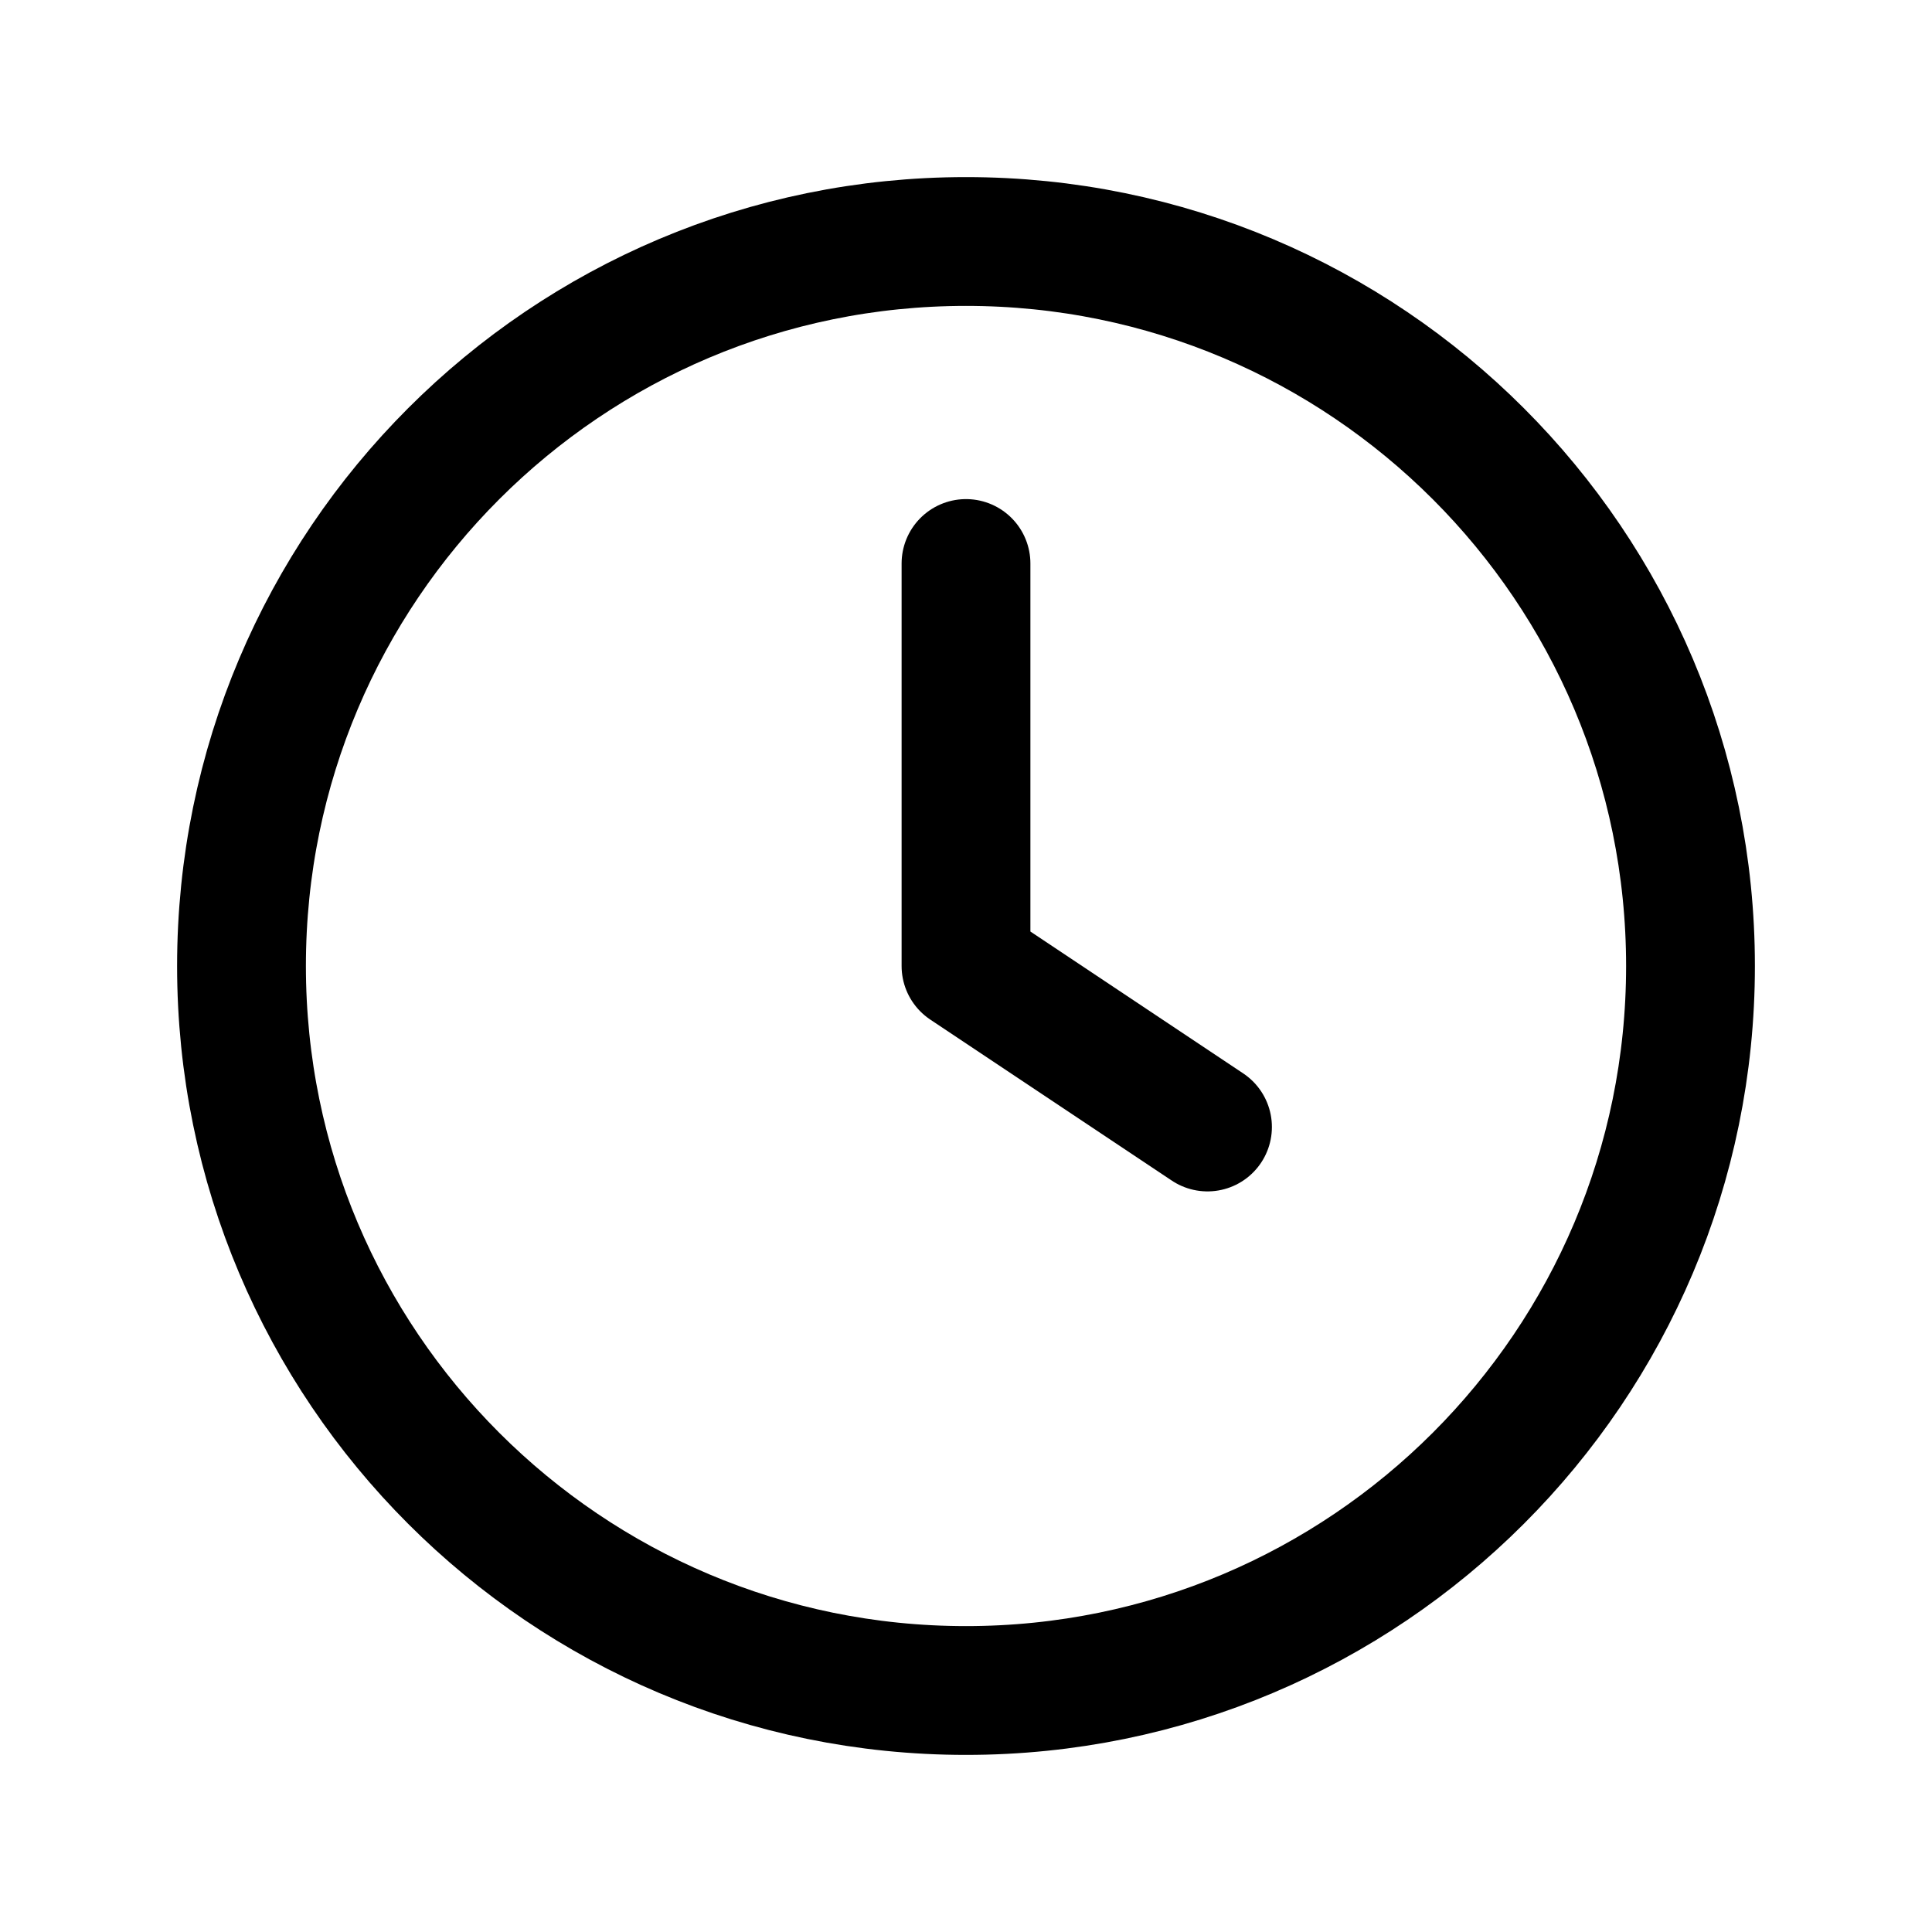
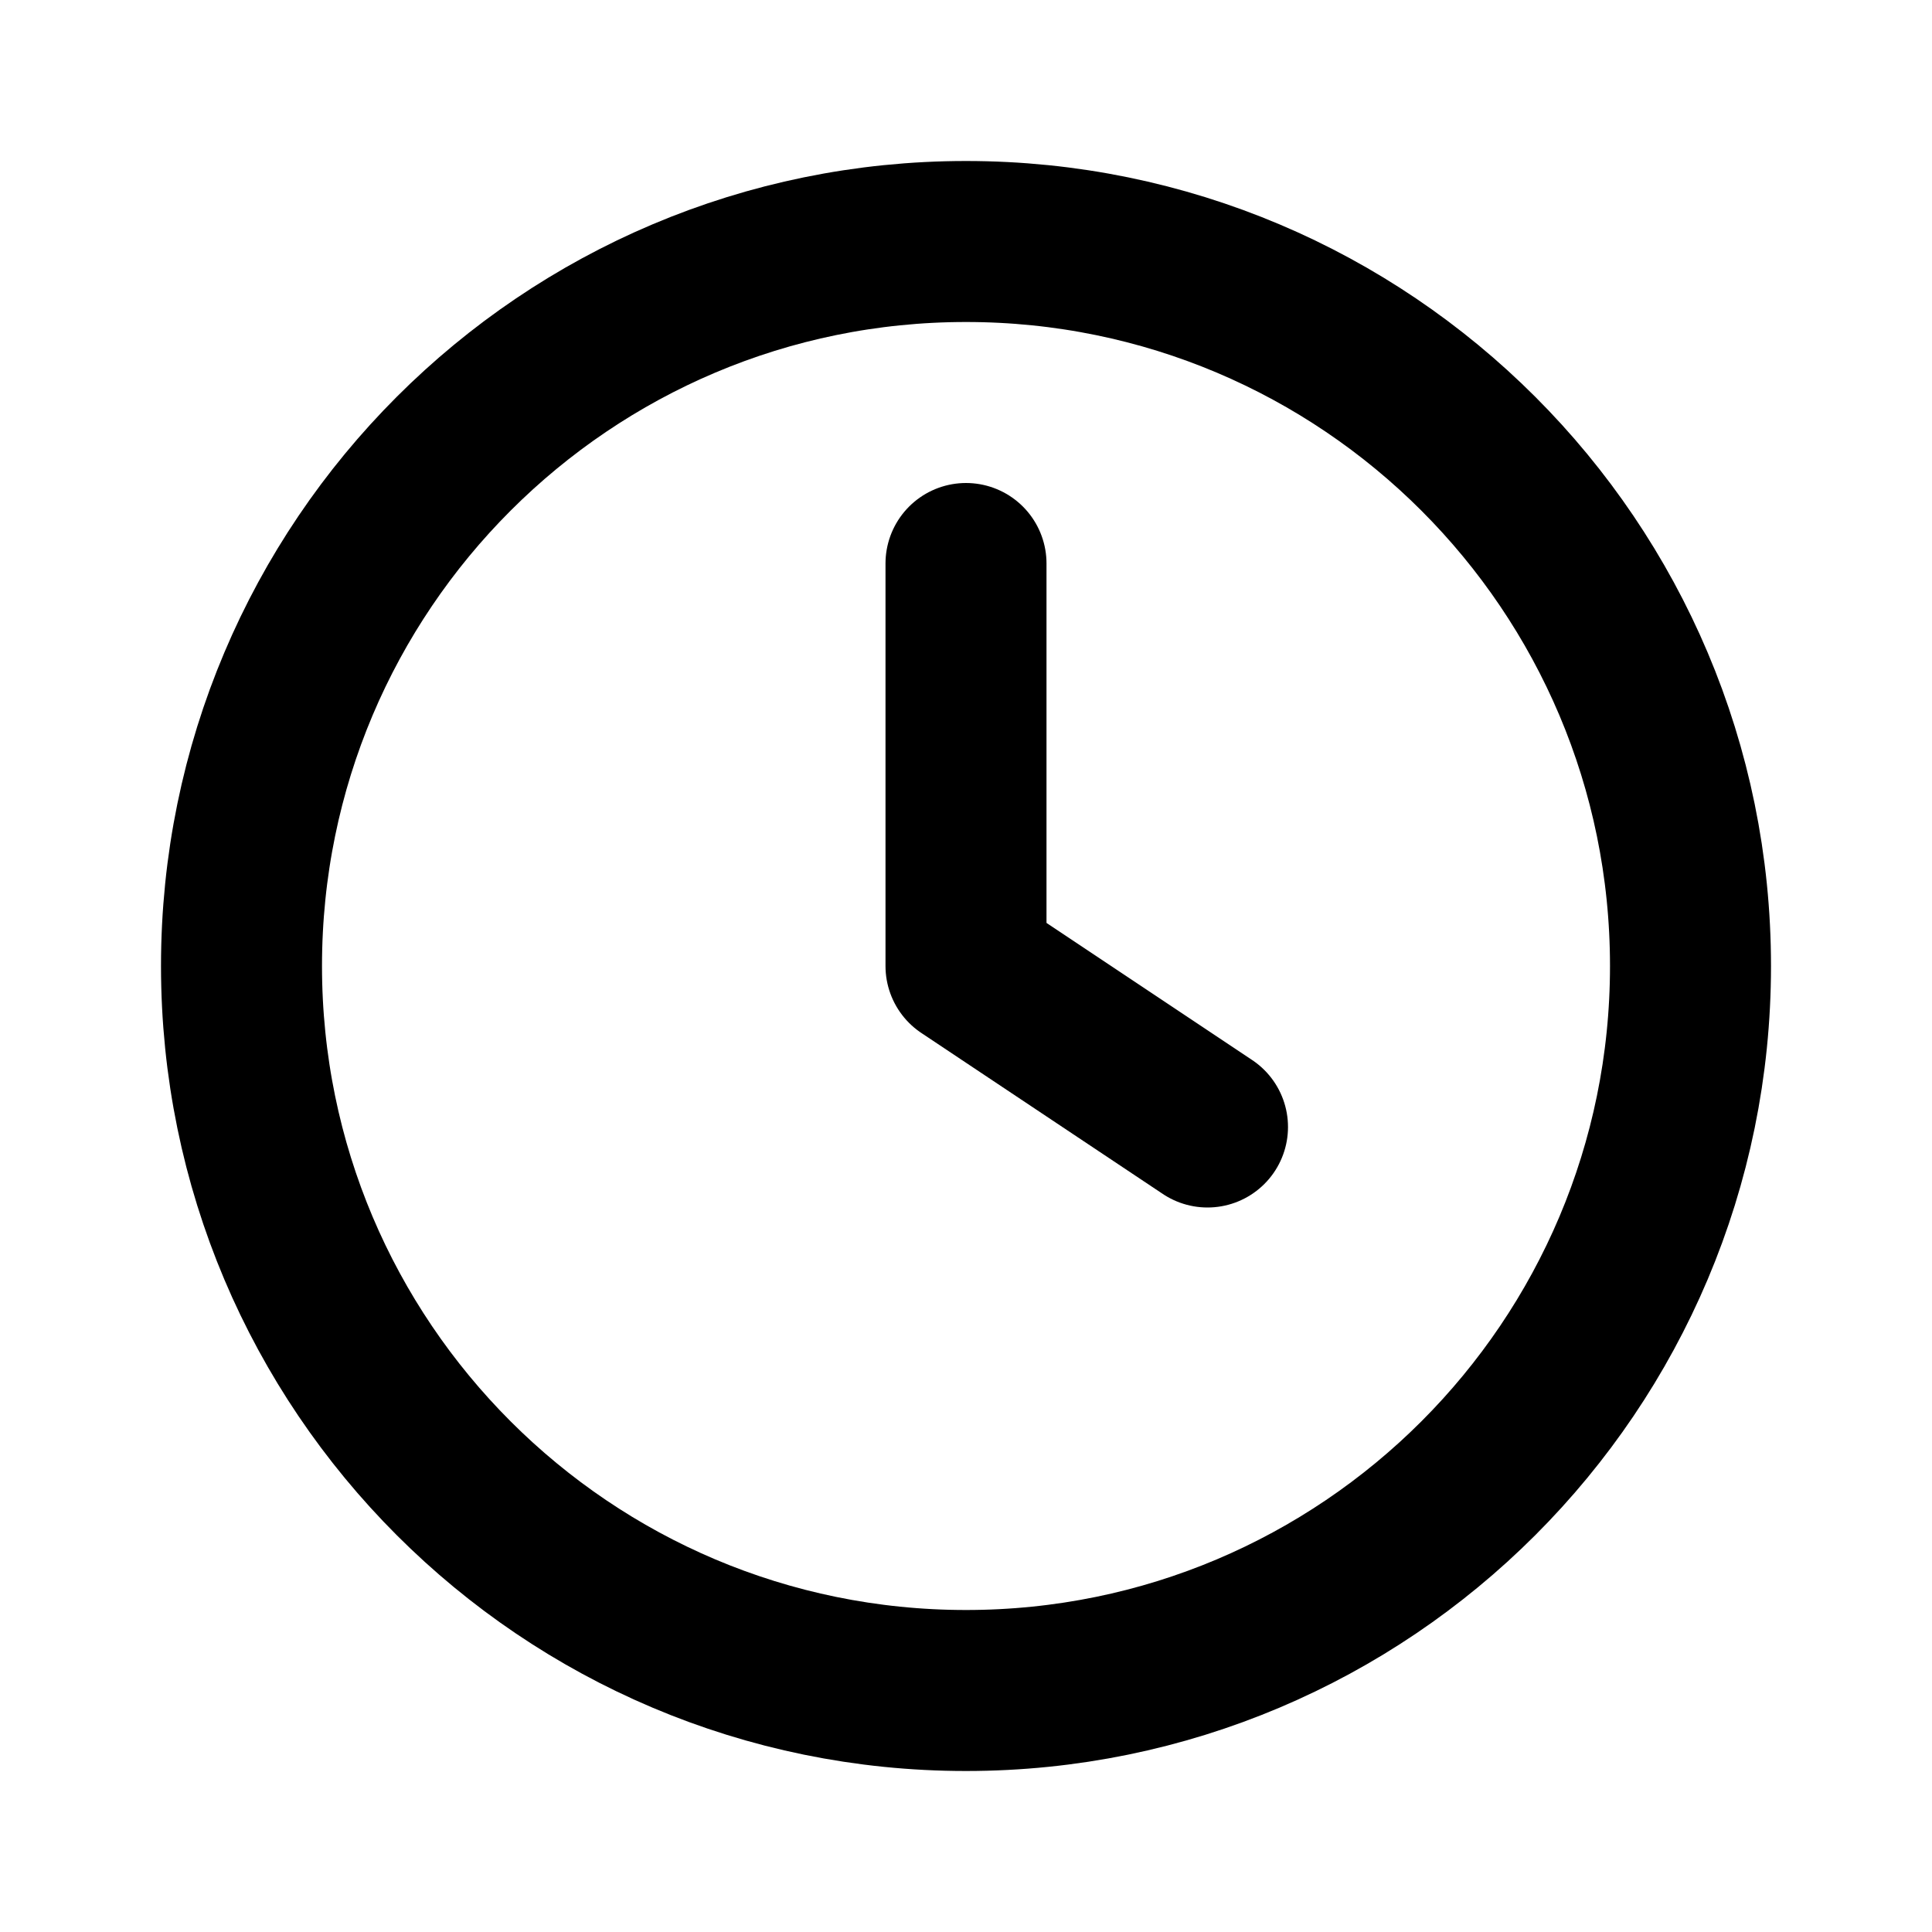
- <svg xmlns="http://www.w3.org/2000/svg" width="24" height="24" viewBox="0 0 24 24" fill="none" stroke="#000000" stroke-width="1.6" stroke-linecap="round" stroke-linejoin="round">
+ <svg xmlns="http://www.w3.org/2000/svg" width="24" height="24" viewBox="0 0 24 24" fill="none" stroke="#000000" stroke-width="2" stroke-linecap="round" stroke-linejoin="round">
  <circle cx="12" cy="12" r="9" />
  <path d="M12 7v5l3 2" />
</svg>
